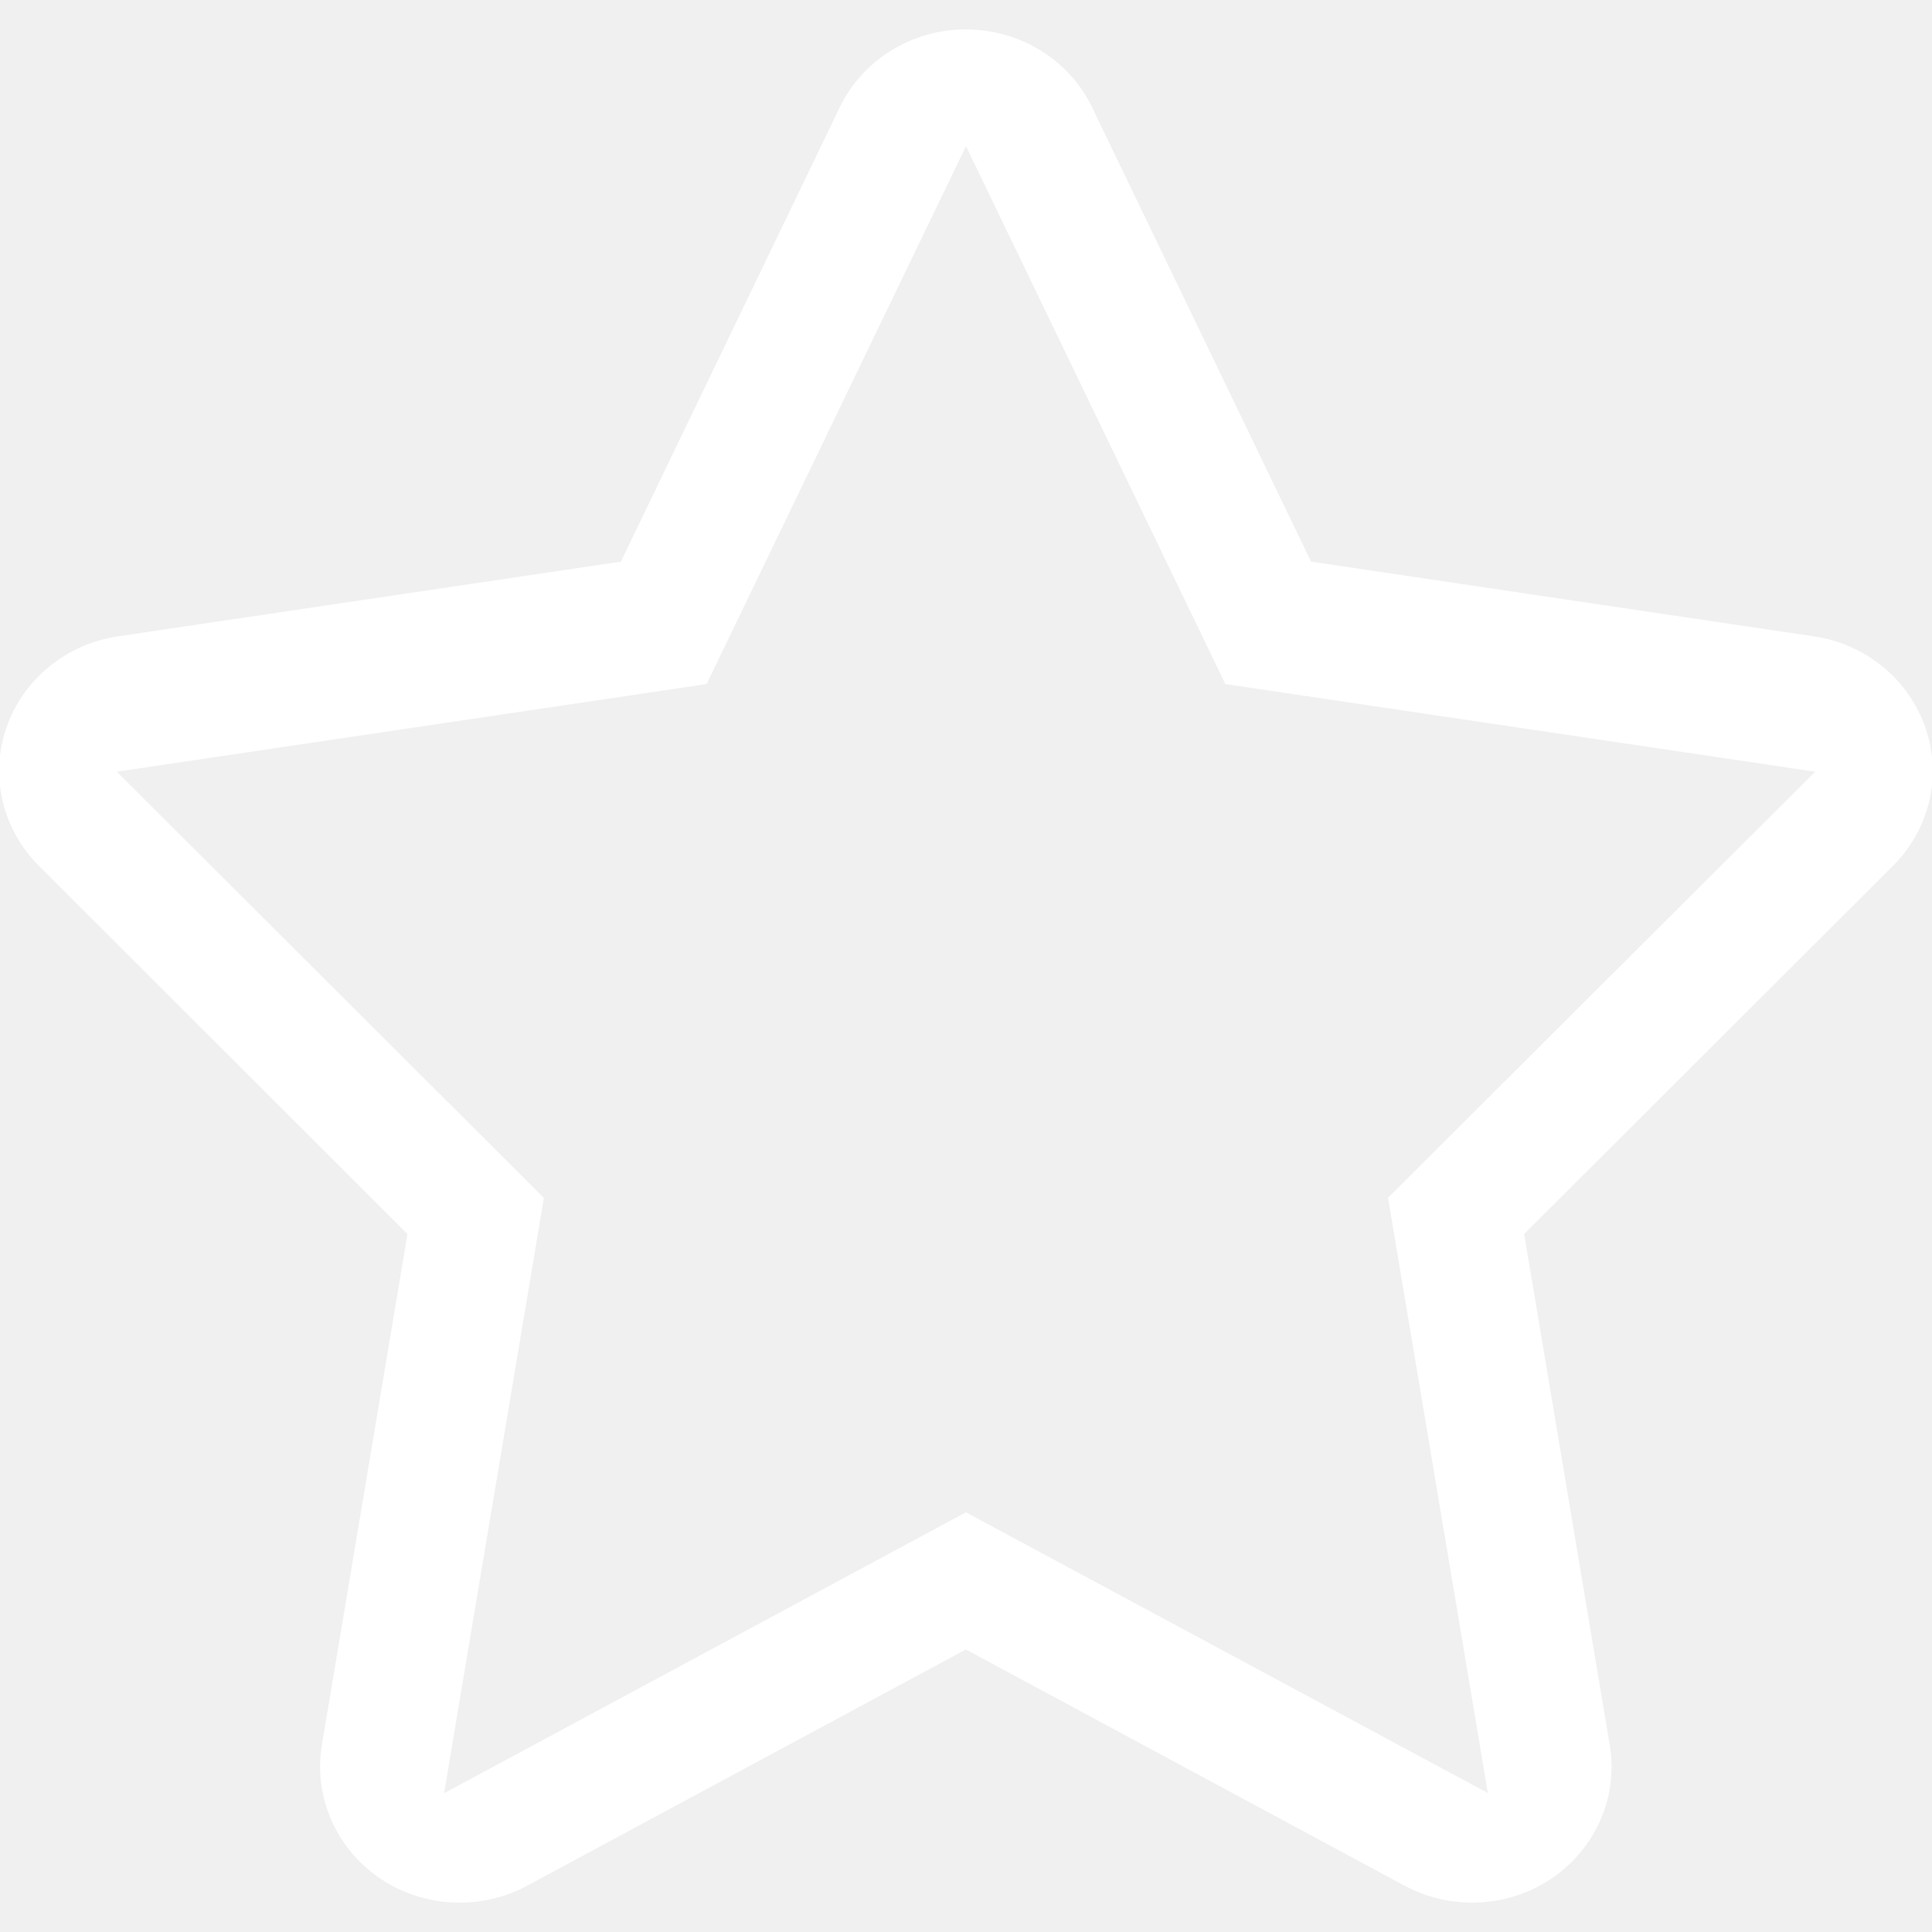
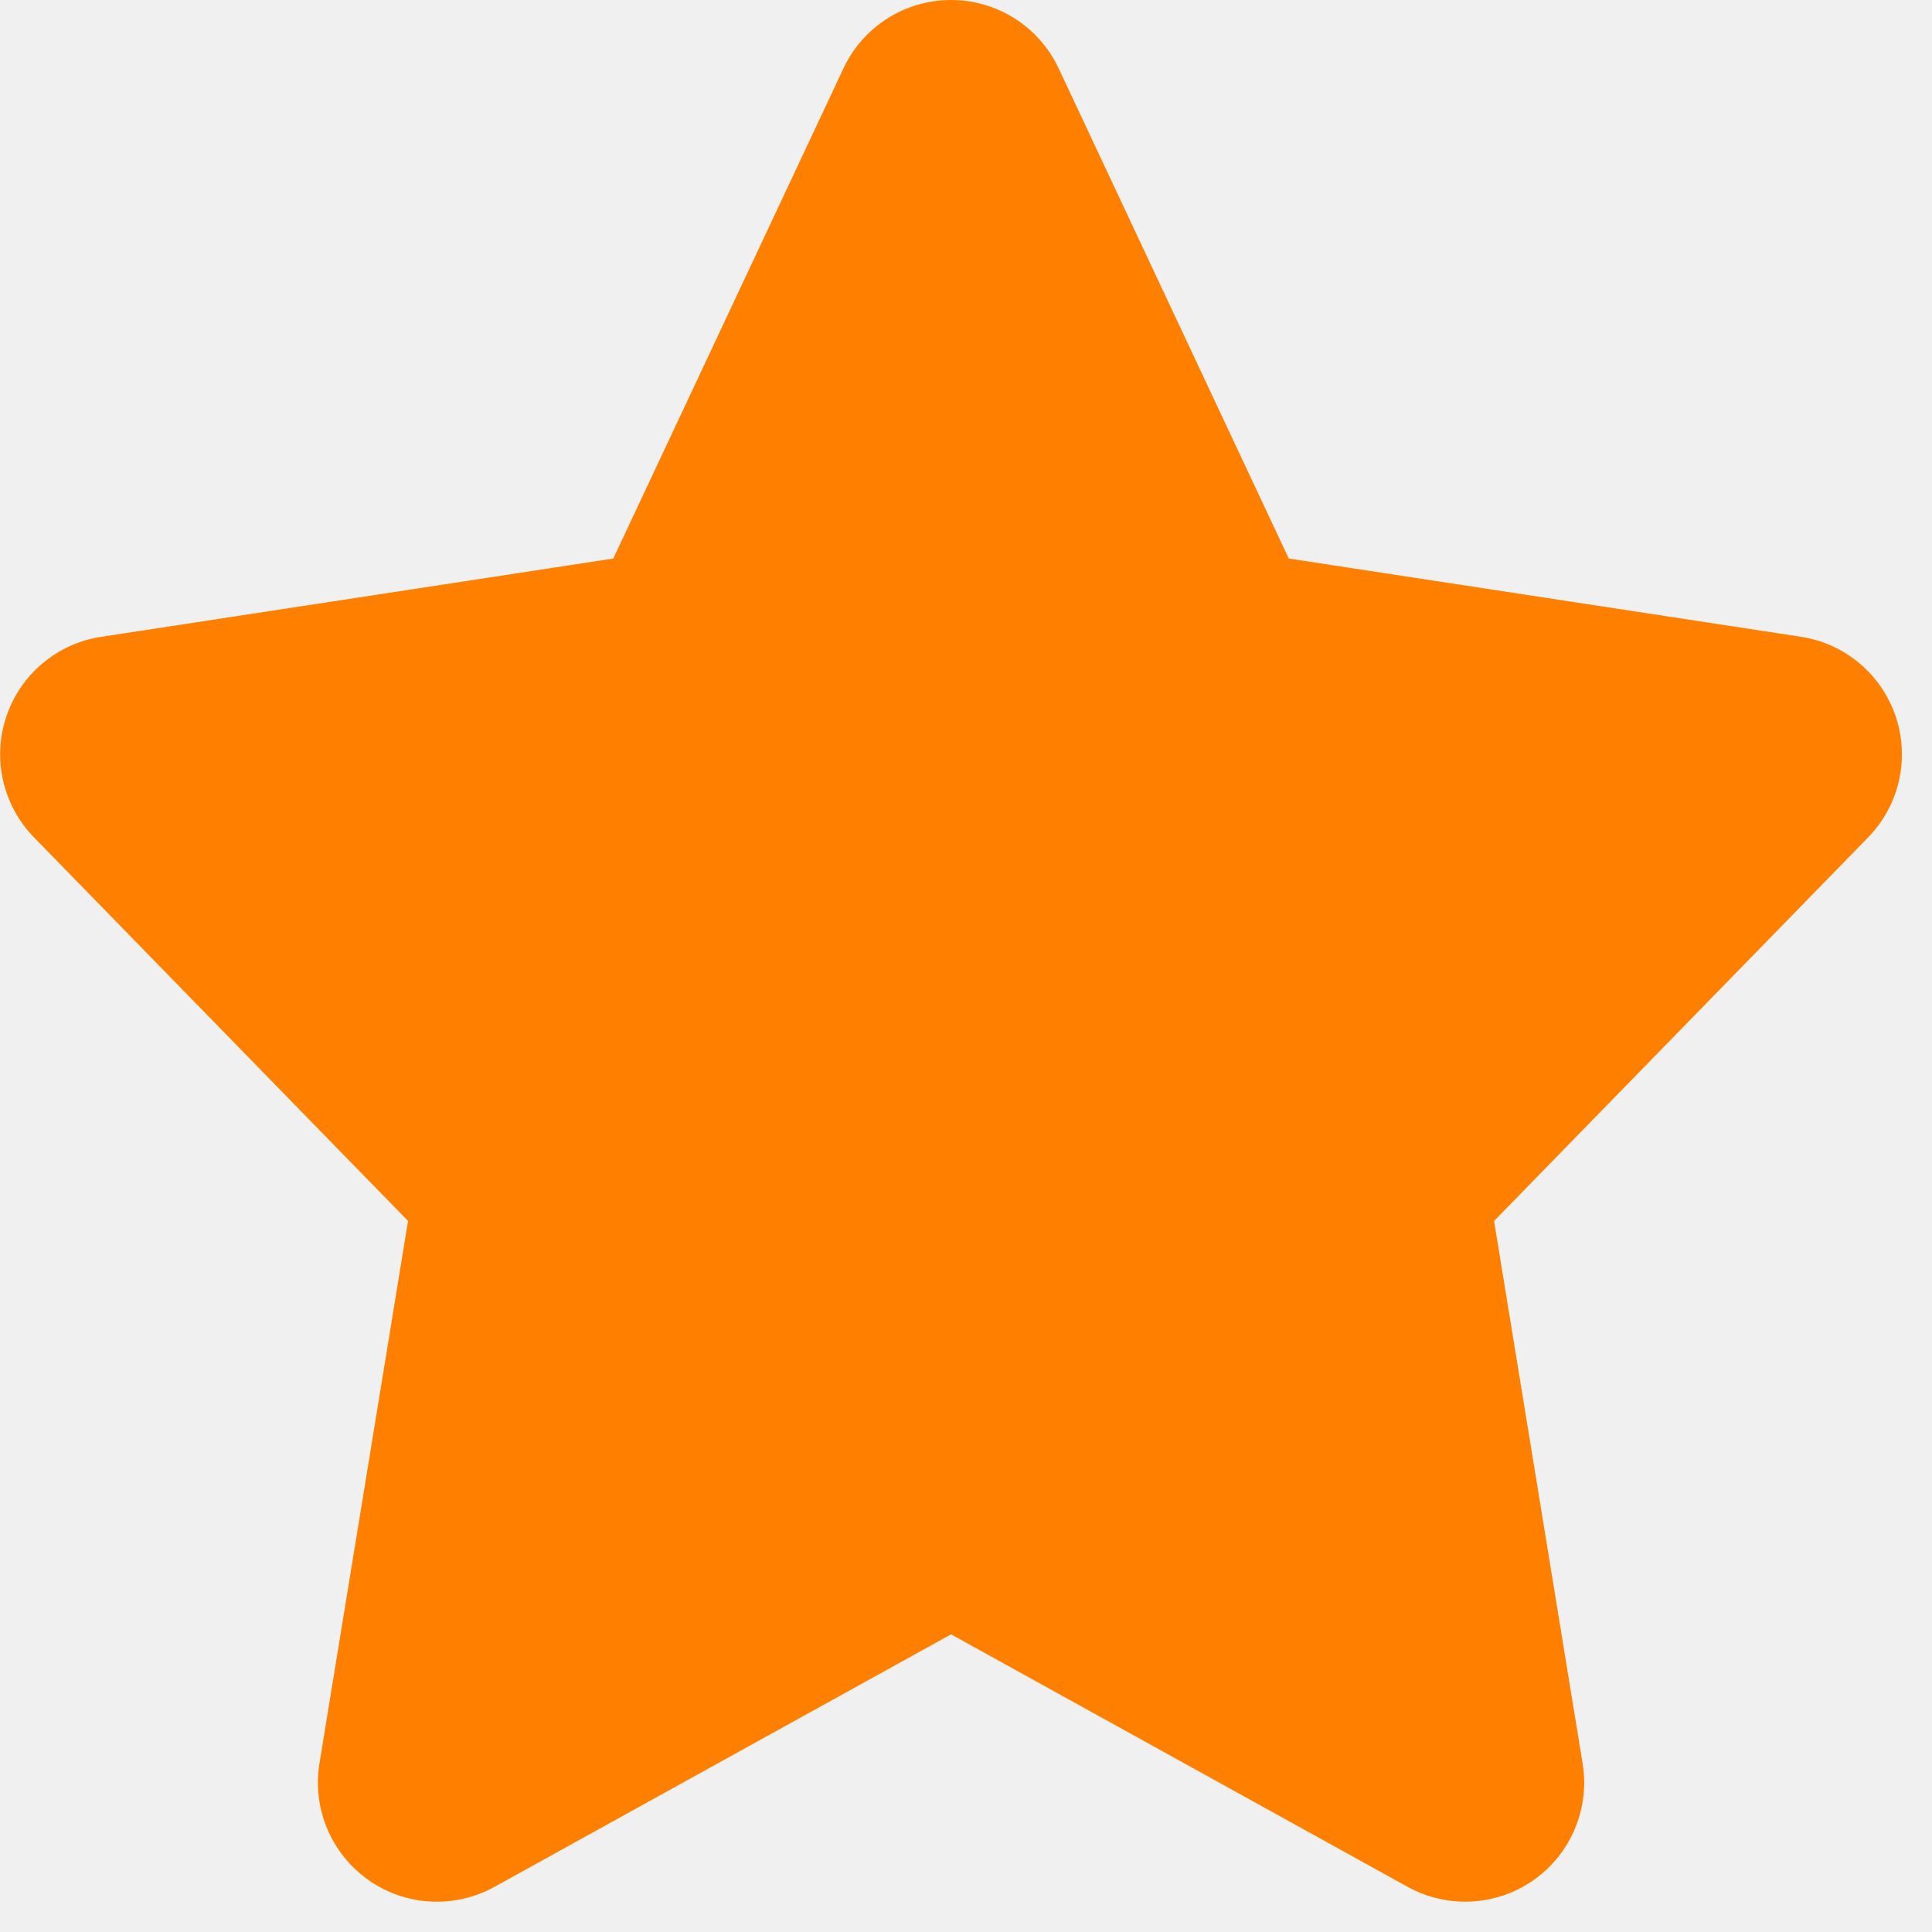
<svg xmlns="http://www.w3.org/2000/svg" width="30" height="30" viewBox="0 0 30 30" fill="none">
-   <g clip-path="url(#clip0_222_190)">
-     <path d="M15 2.27L19.027 10.622L28.186 11.983L21.553 18.599L21.776 19.927L23.103 27.842L14.999 23.483L6.896 27.845L8.223 19.928L8.445 18.601L1.814 11.983L10.972 10.622L11.573 9.376L15 2.27ZM14.999 0.456C14.159 0.456 13.394 0.929 13.037 1.671L9.641 8.721L1.827 9.882C1.025 10.002 0.358 10.551 0.099 11.3C-0.159 12.052 0.036 12.878 0.603 13.443L6.327 19.162L4.999 27.091C4.865 27.89 5.211 28.691 5.888 29.159C6.261 29.415 6.698 29.544 7.137 29.544C7.498 29.544 7.859 29.457 8.186 29.281L14.998 25.613L21.81 29.281C22.137 29.456 22.499 29.544 22.858 29.544C23.297 29.544 23.734 29.415 24.108 29.159C24.785 28.692 25.131 27.891 24.995 27.091L23.667 19.162L29.395 13.443C29.962 12.879 30.157 12.051 29.898 11.3C29.639 10.549 28.971 10.001 28.17 9.882L20.358 8.721L16.96 1.671C16.606 0.929 15.84 0.457 14.998 0.457L14.999 0.456Z" fill="white" />
+   <g clip-path="url(#clip0_222_197)">
+     <path d="M29.437 11.127C29.217 10.471 28.649 9.993 27.966 9.888L20.012 8.673L16.439 1.062C16.134 0.413 15.483 0 14.768 0C14.052 0 13.401 0.413 13.097 1.062L9.523 8.673L1.569 9.889C0.886 9.993 0.318 10.471 0.098 11.127C-0.122 11.783 0.044 12.506 0.527 13.002L6.336 18.959L4.96 27.385C4.847 28.083 5.143 28.784 5.72 29.192C6.296 29.6 7.058 29.641 7.678 29.299L14.768 25.378L21.858 29.299C22.138 29.453 22.446 29.529 22.753 29.529C23.126 29.529 23.499 29.416 23.816 29.192C24.393 28.785 24.689 28.083 24.575 27.385L23.2 18.959L29.009 13.002C29.491 12.506 29.657 11.783 29.437 11.127Z" fill="#FF8000" />
  </g>
  <defs>
-     <clipPath id="clip0_222_190">
+     <clipPath id="clip0_222_197">
      <rect width="30" height="30" fill="white" />
    </clipPath>
  </defs>
</svg>
